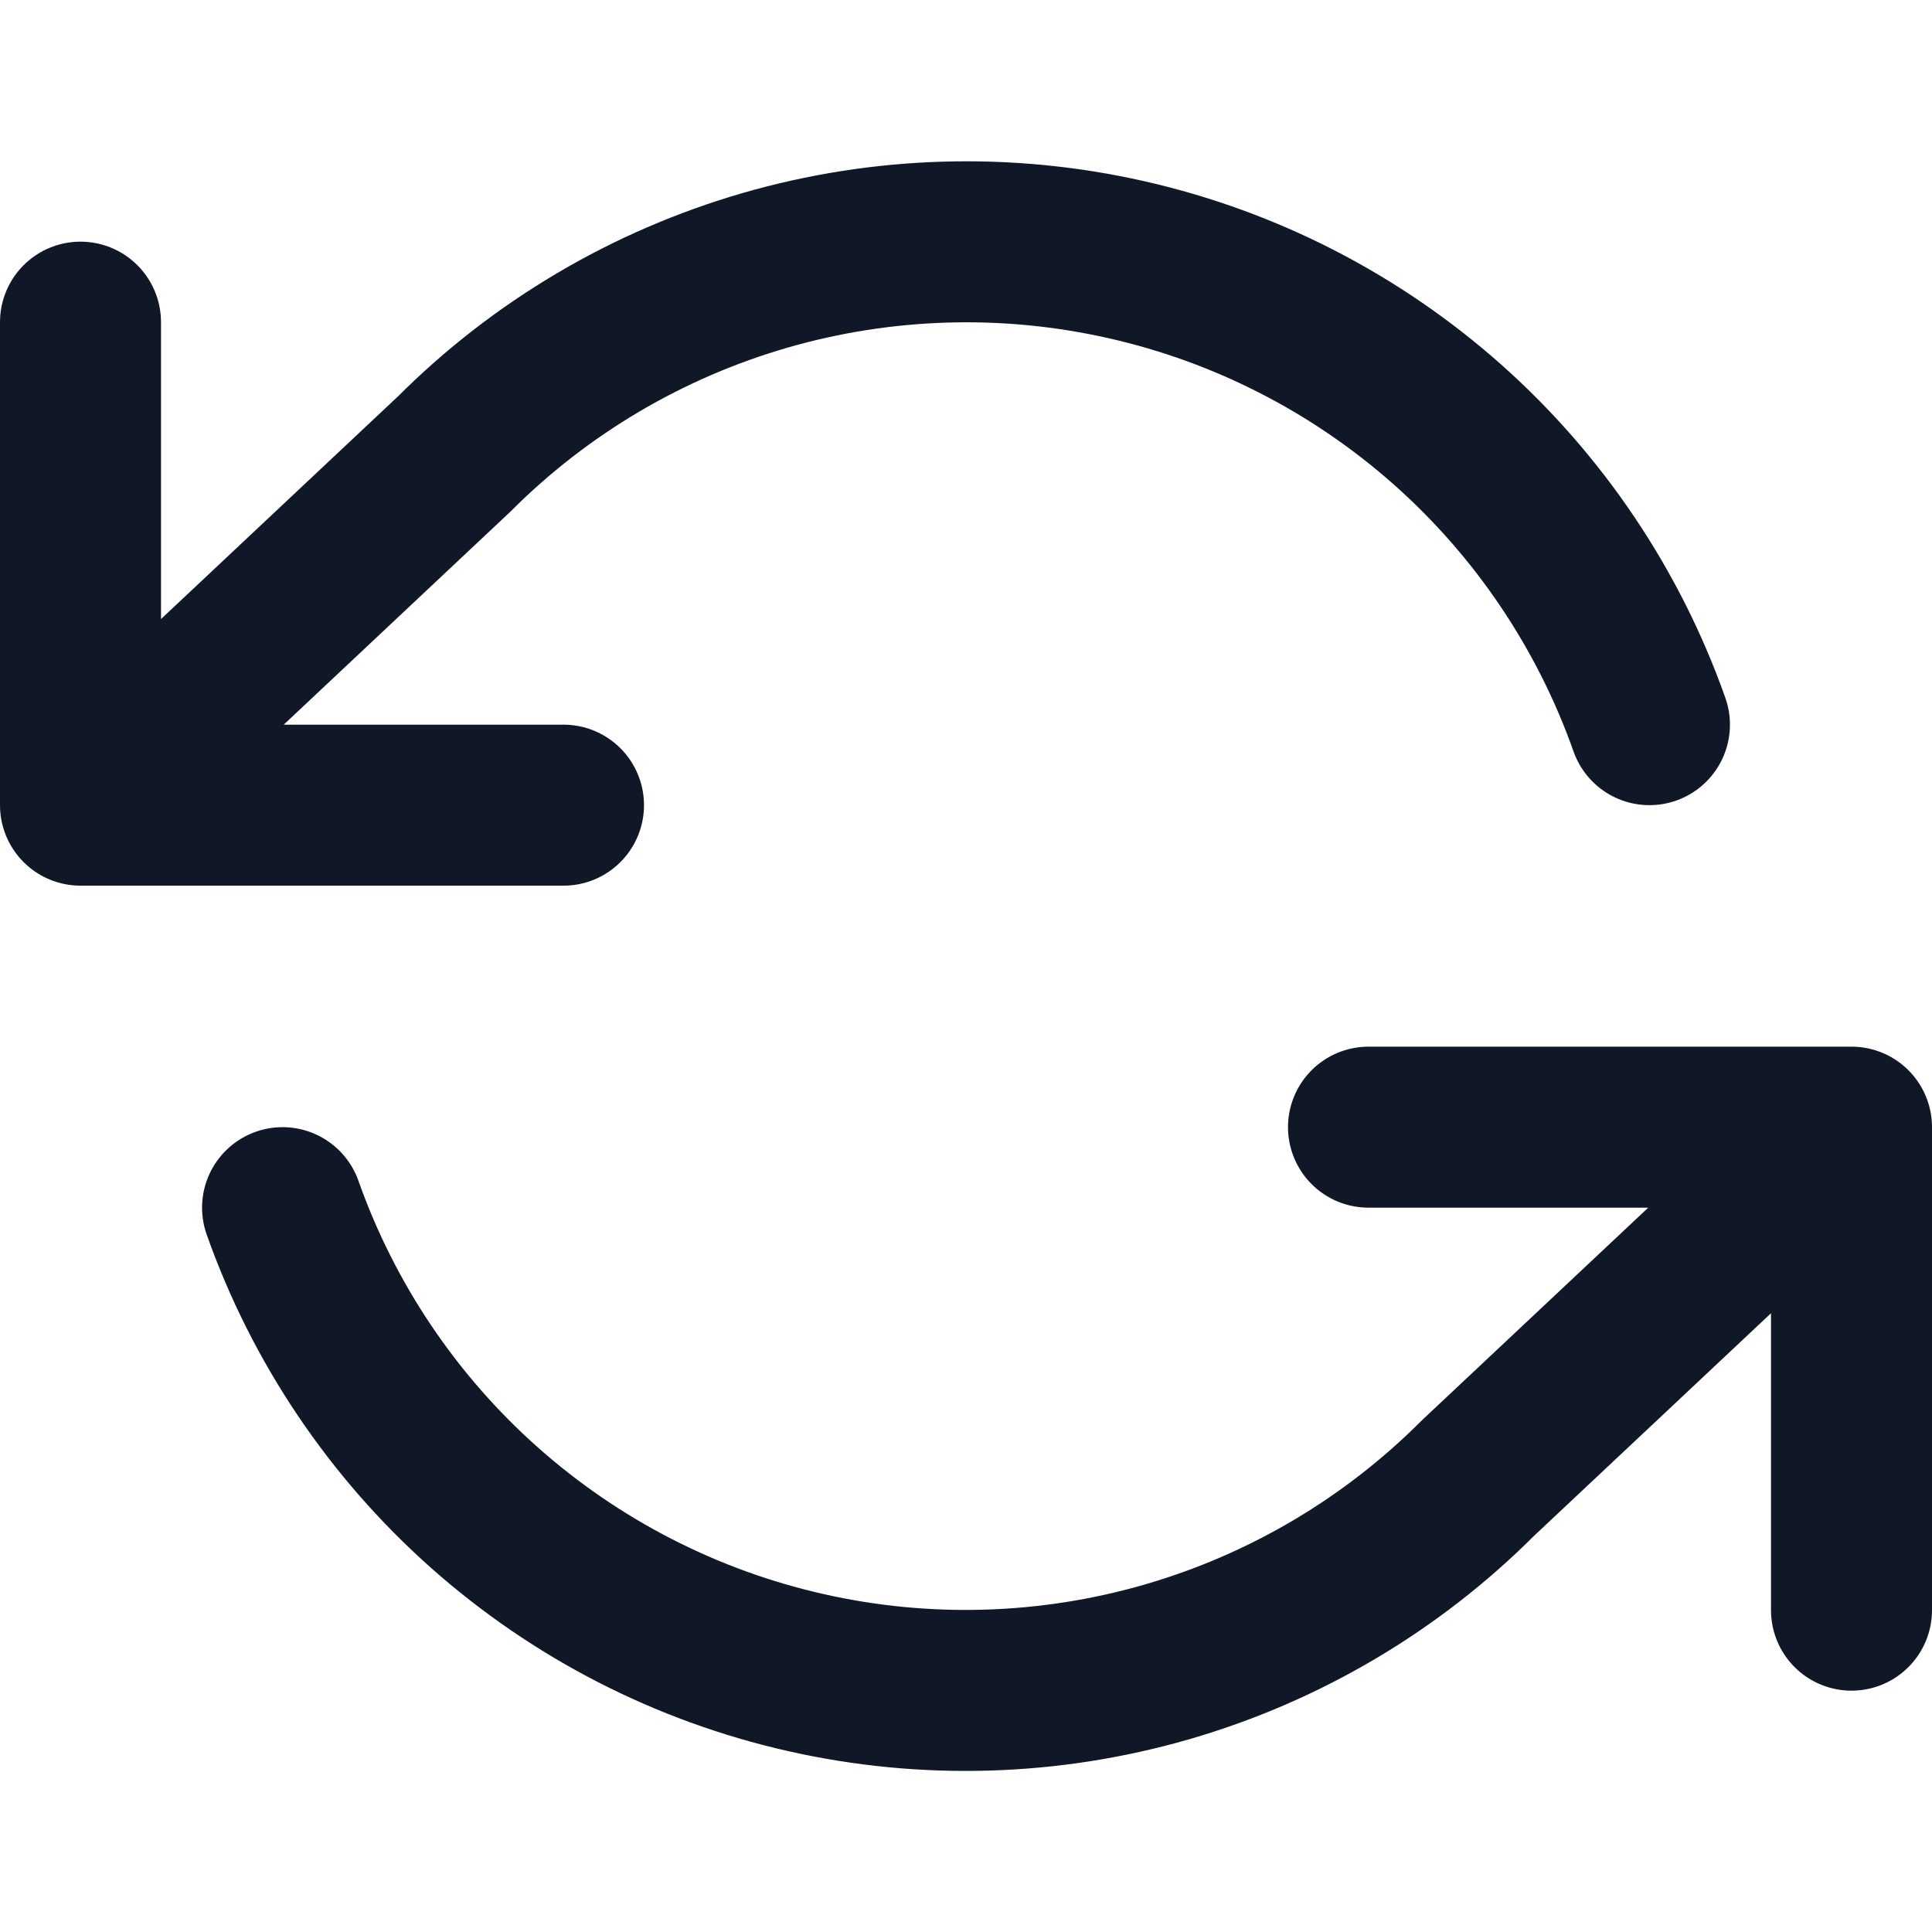
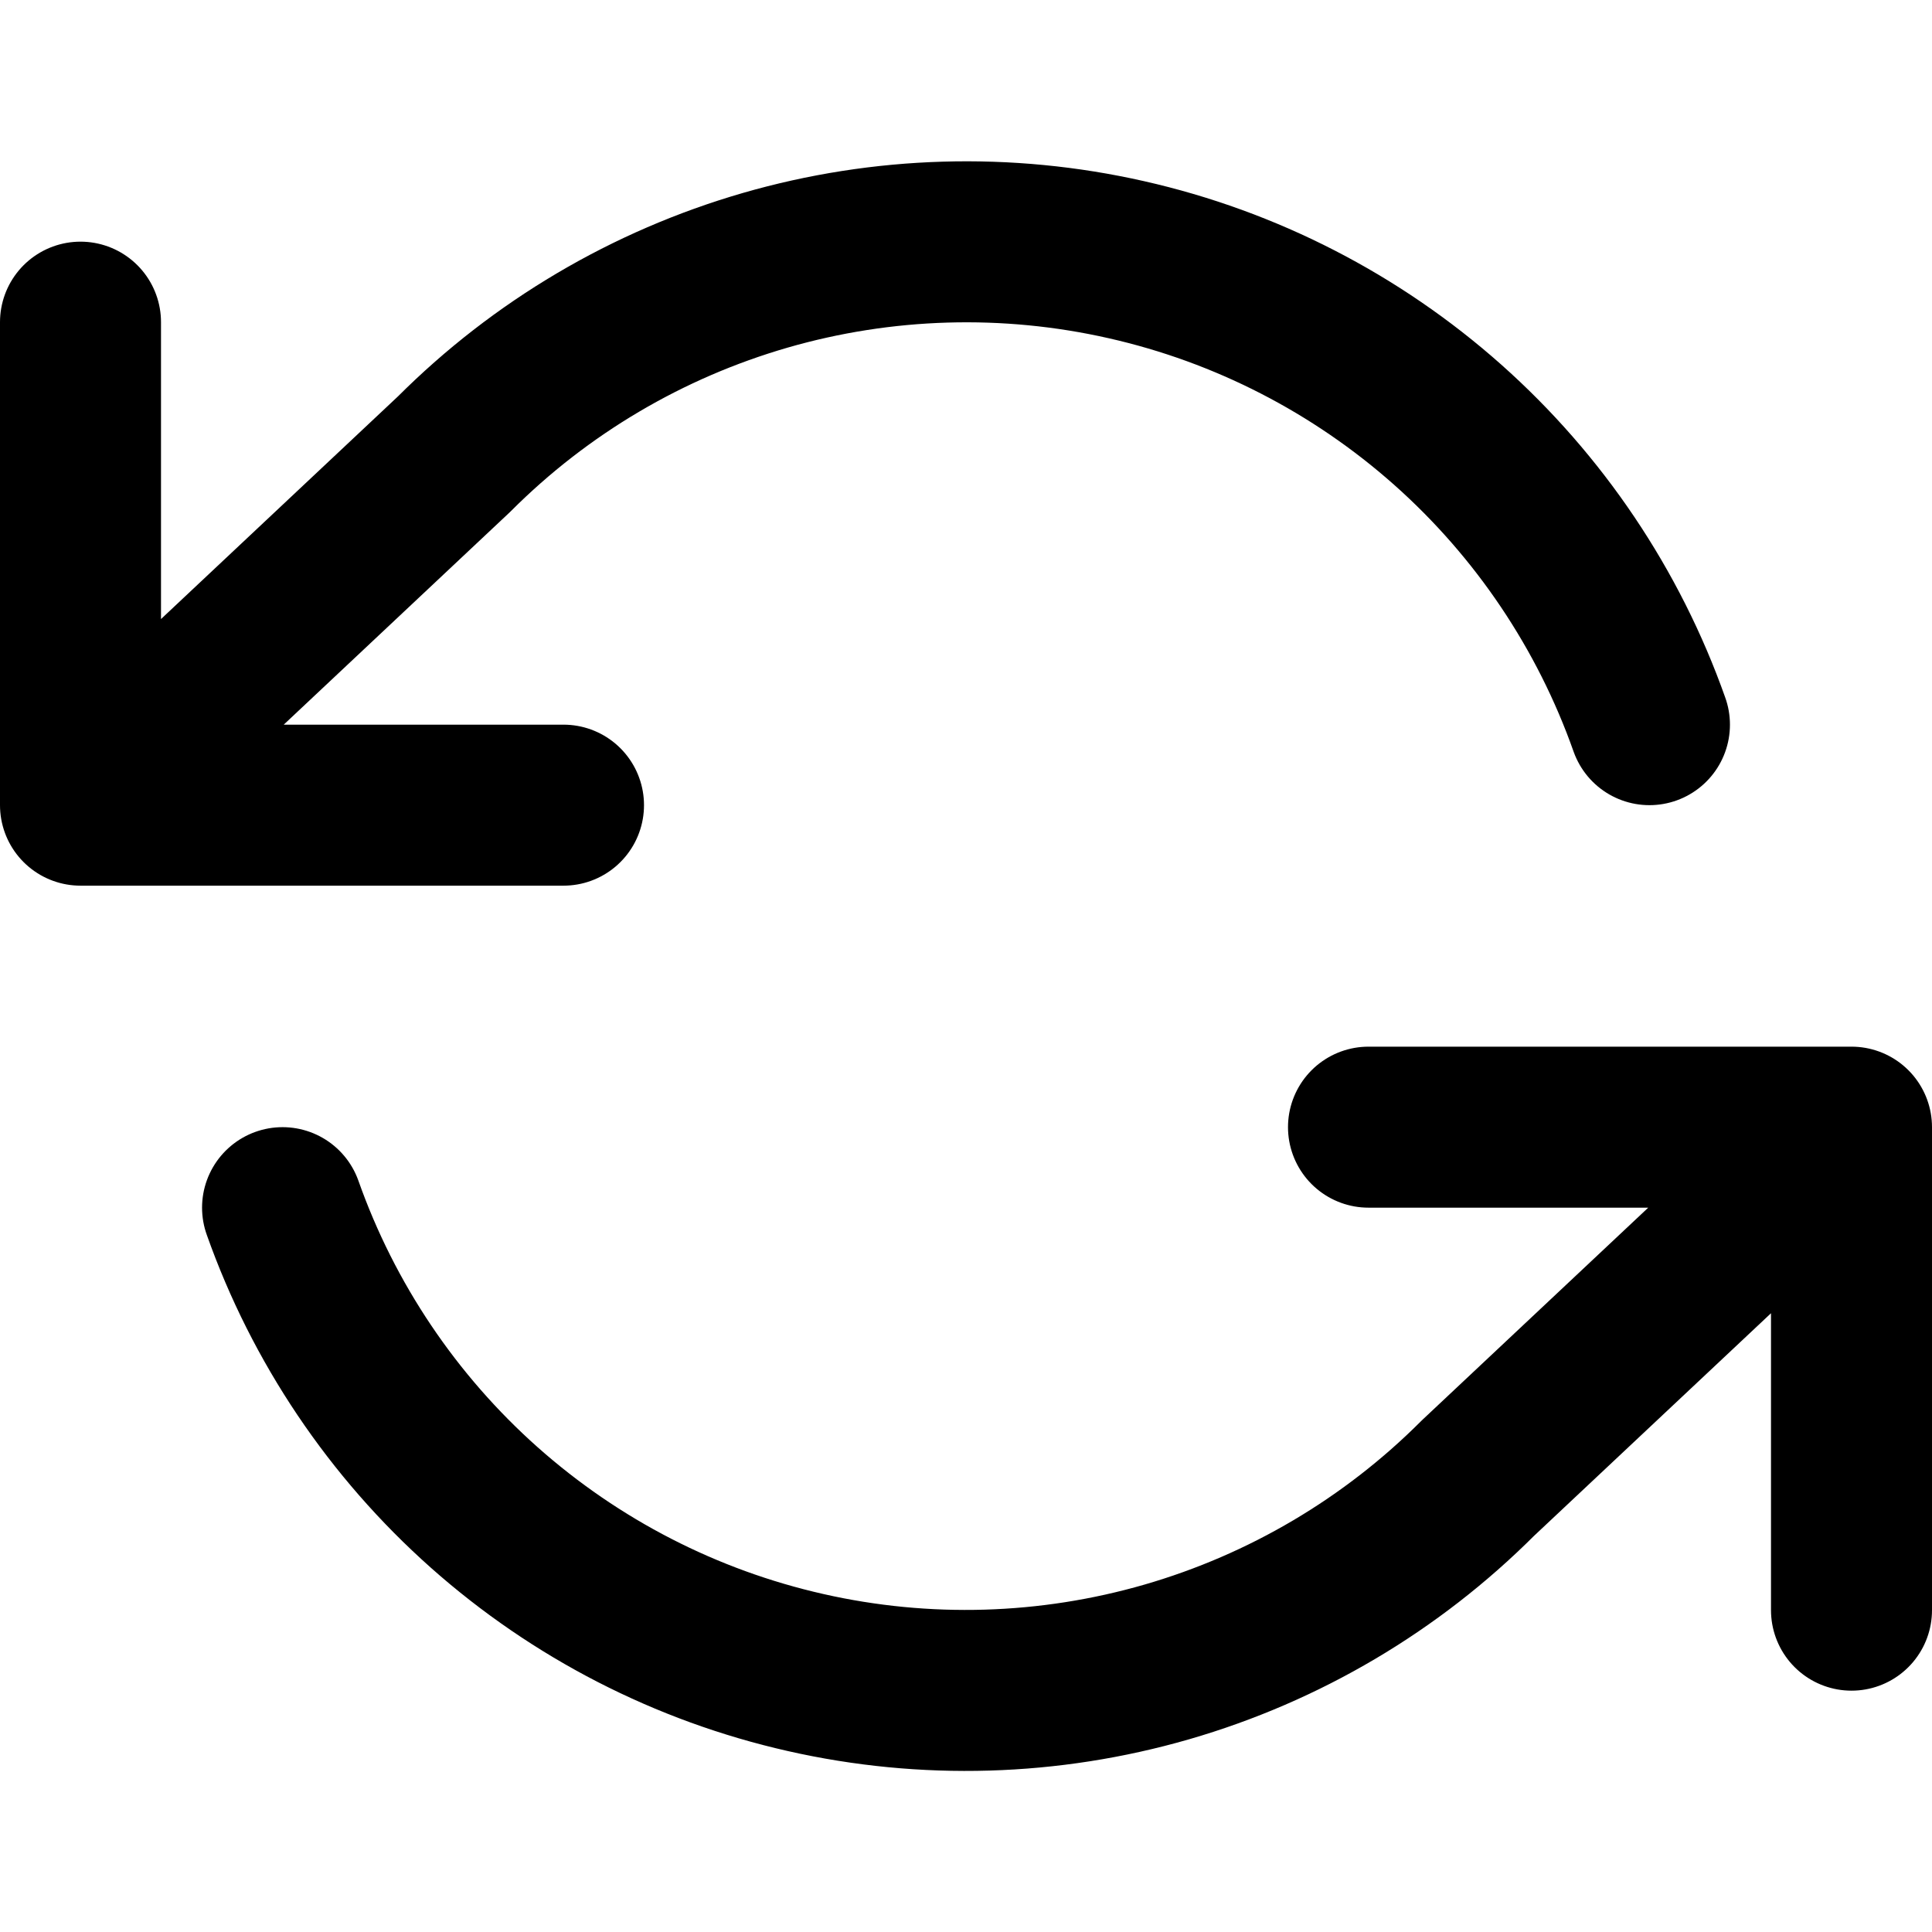
<svg xmlns="http://www.w3.org/2000/svg" width="24" height="24" viewBox="0 0 24 24" fill="none">
-   <path d="M1 4.002V10.002M1 10.002H7M1 10.002L5.64 5.642C6.715 4.566 8.044 3.781 9.505 3.358C10.965 2.936 12.509 2.89 13.992 3.226C15.475 3.561 16.848 4.267 17.985 5.277C19.121 6.287 19.983 7.568 20.49 9.002M23 20.002V14.002M23 14.002H17M23 14.002L18.36 18.361C17.285 19.437 15.956 20.222 14.495 20.645C13.035 21.067 11.491 21.113 10.008 20.777C8.525 20.442 7.152 19.736 6.015 18.726C4.879 17.716 4.017 16.435 3.51 15.002" stroke="#101828" stroke-width="2" stroke-linecap="round" stroke-linejoin="round" />
+   <path d="M1 4.002V10.002M1 10.002H7M1 10.002L5.64 5.642C6.715 4.566 8.044 3.781 9.505 3.358C10.965 2.936 12.509 2.89 13.992 3.226C15.475 3.561 16.848 4.267 17.985 5.277C19.121 6.287 19.983 7.568 20.49 9.002M23 20.002V14.002M23 14.002H17M23 14.002L18.36 18.361C17.285 19.437 15.956 20.222 14.495 20.645C13.035 21.067 11.491 21.113 10.008 20.777C8.525 20.442 7.152 19.736 6.015 18.726C4.879 17.716 4.017 16.435 3.51 15.002" stroke="currentColor" stroke-width="2" stroke-linecap="round" stroke-linejoin="round" />
</svg>
